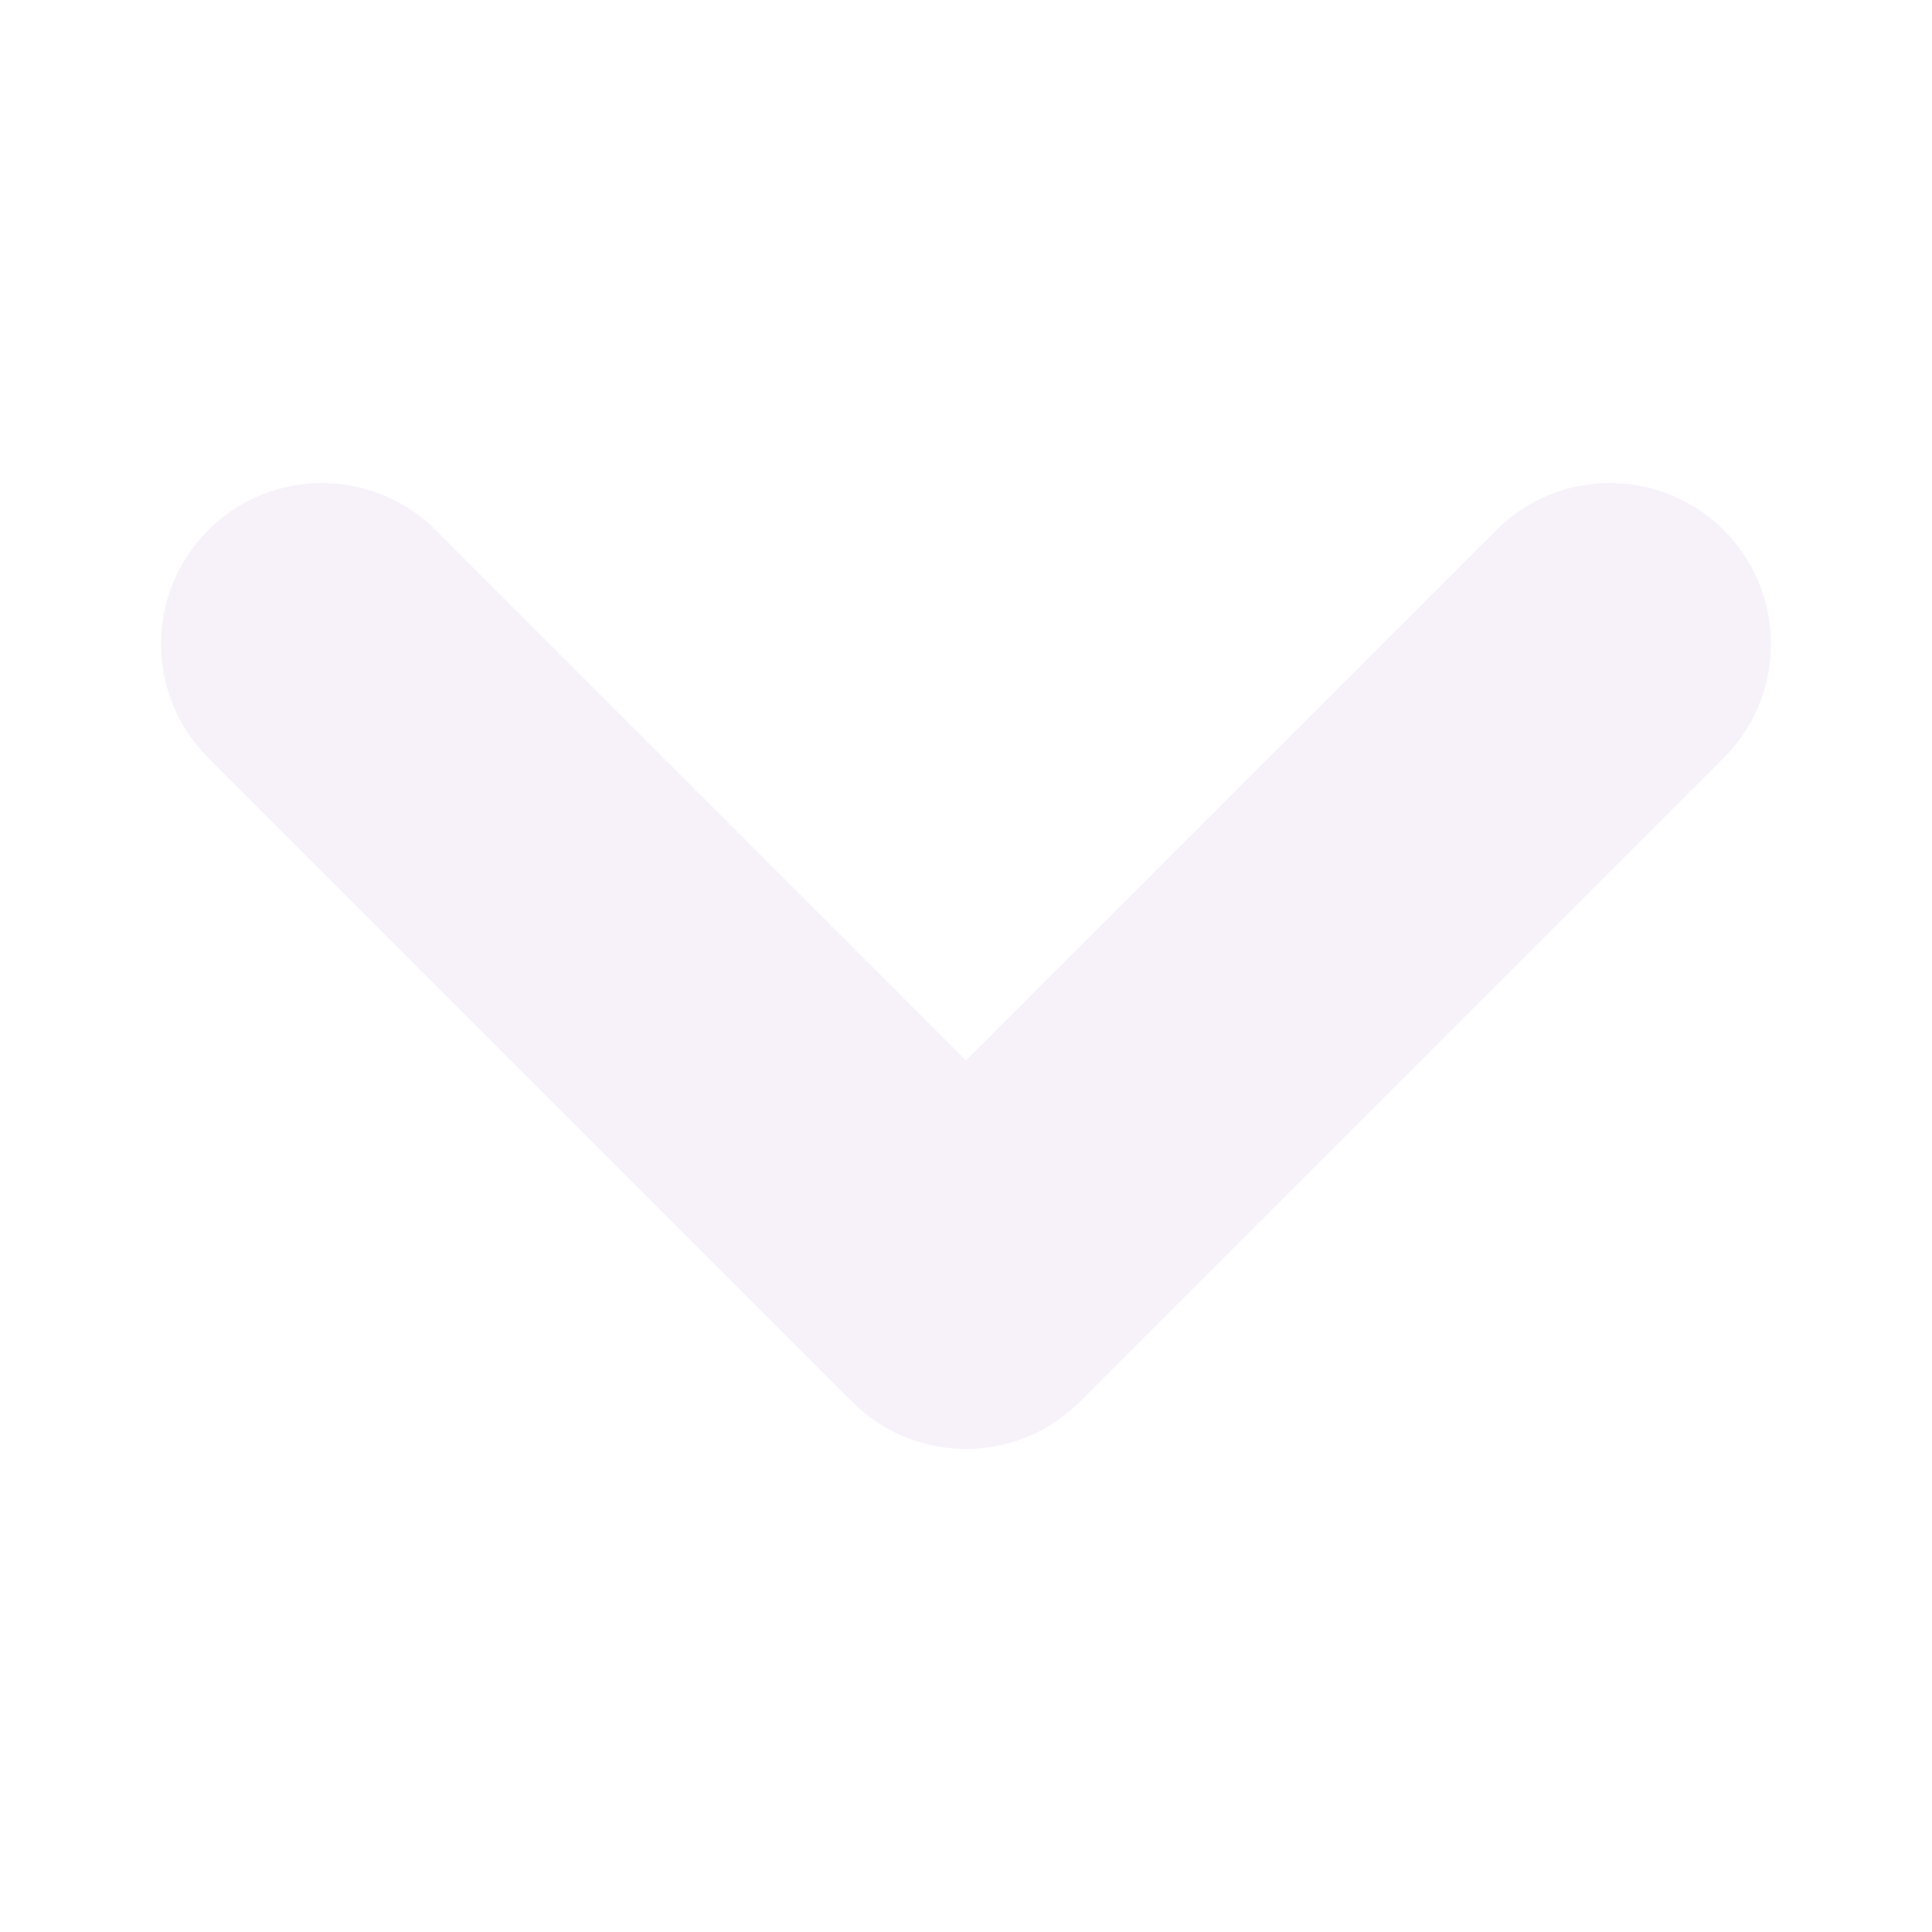
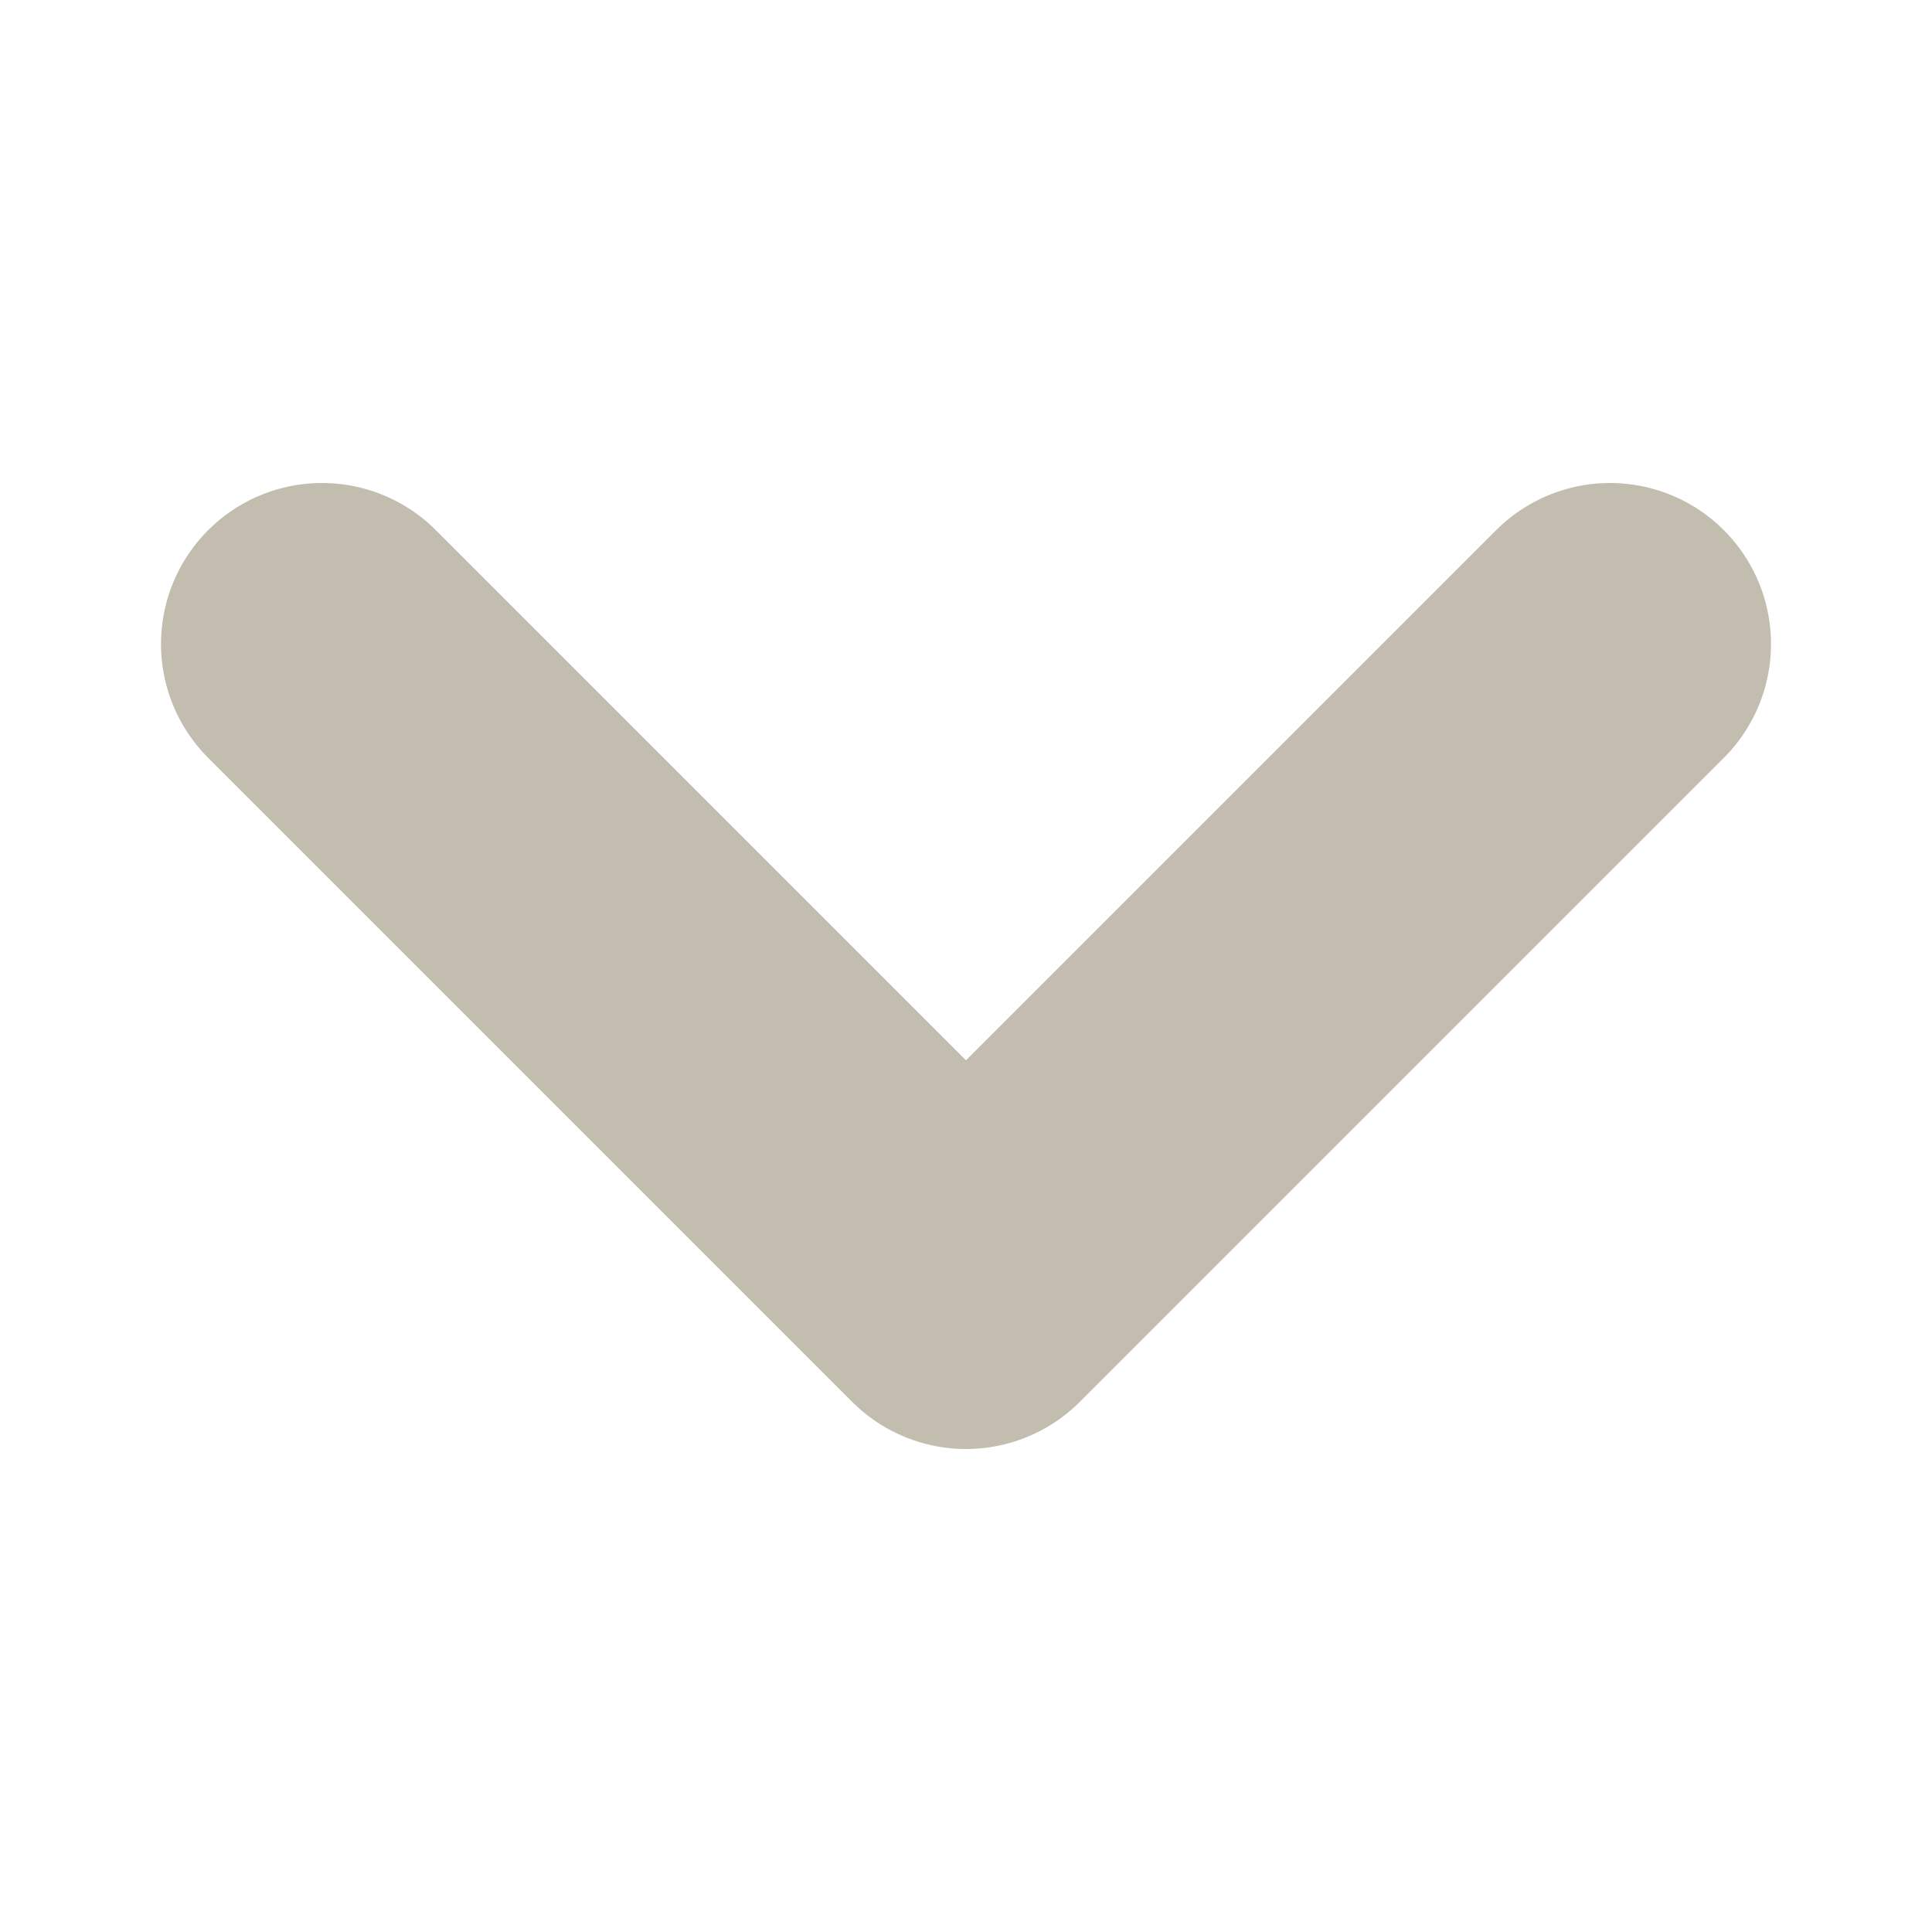
<svg xmlns="http://www.w3.org/2000/svg" width="12" height="12" viewBox="0 0 12 12">
-   <path d="M2 4l4 4 4-4" fill="none" stroke="#f7f2fa" stroke-width="2" stroke-linecap="round" stroke-linejoin="round" />
+   <path d="M2 4l4 4 4-4" fill="none" stroke="#C3BDB0" stroke-width="2" stroke-linecap="round" stroke-linejoin="round" />
</svg>
